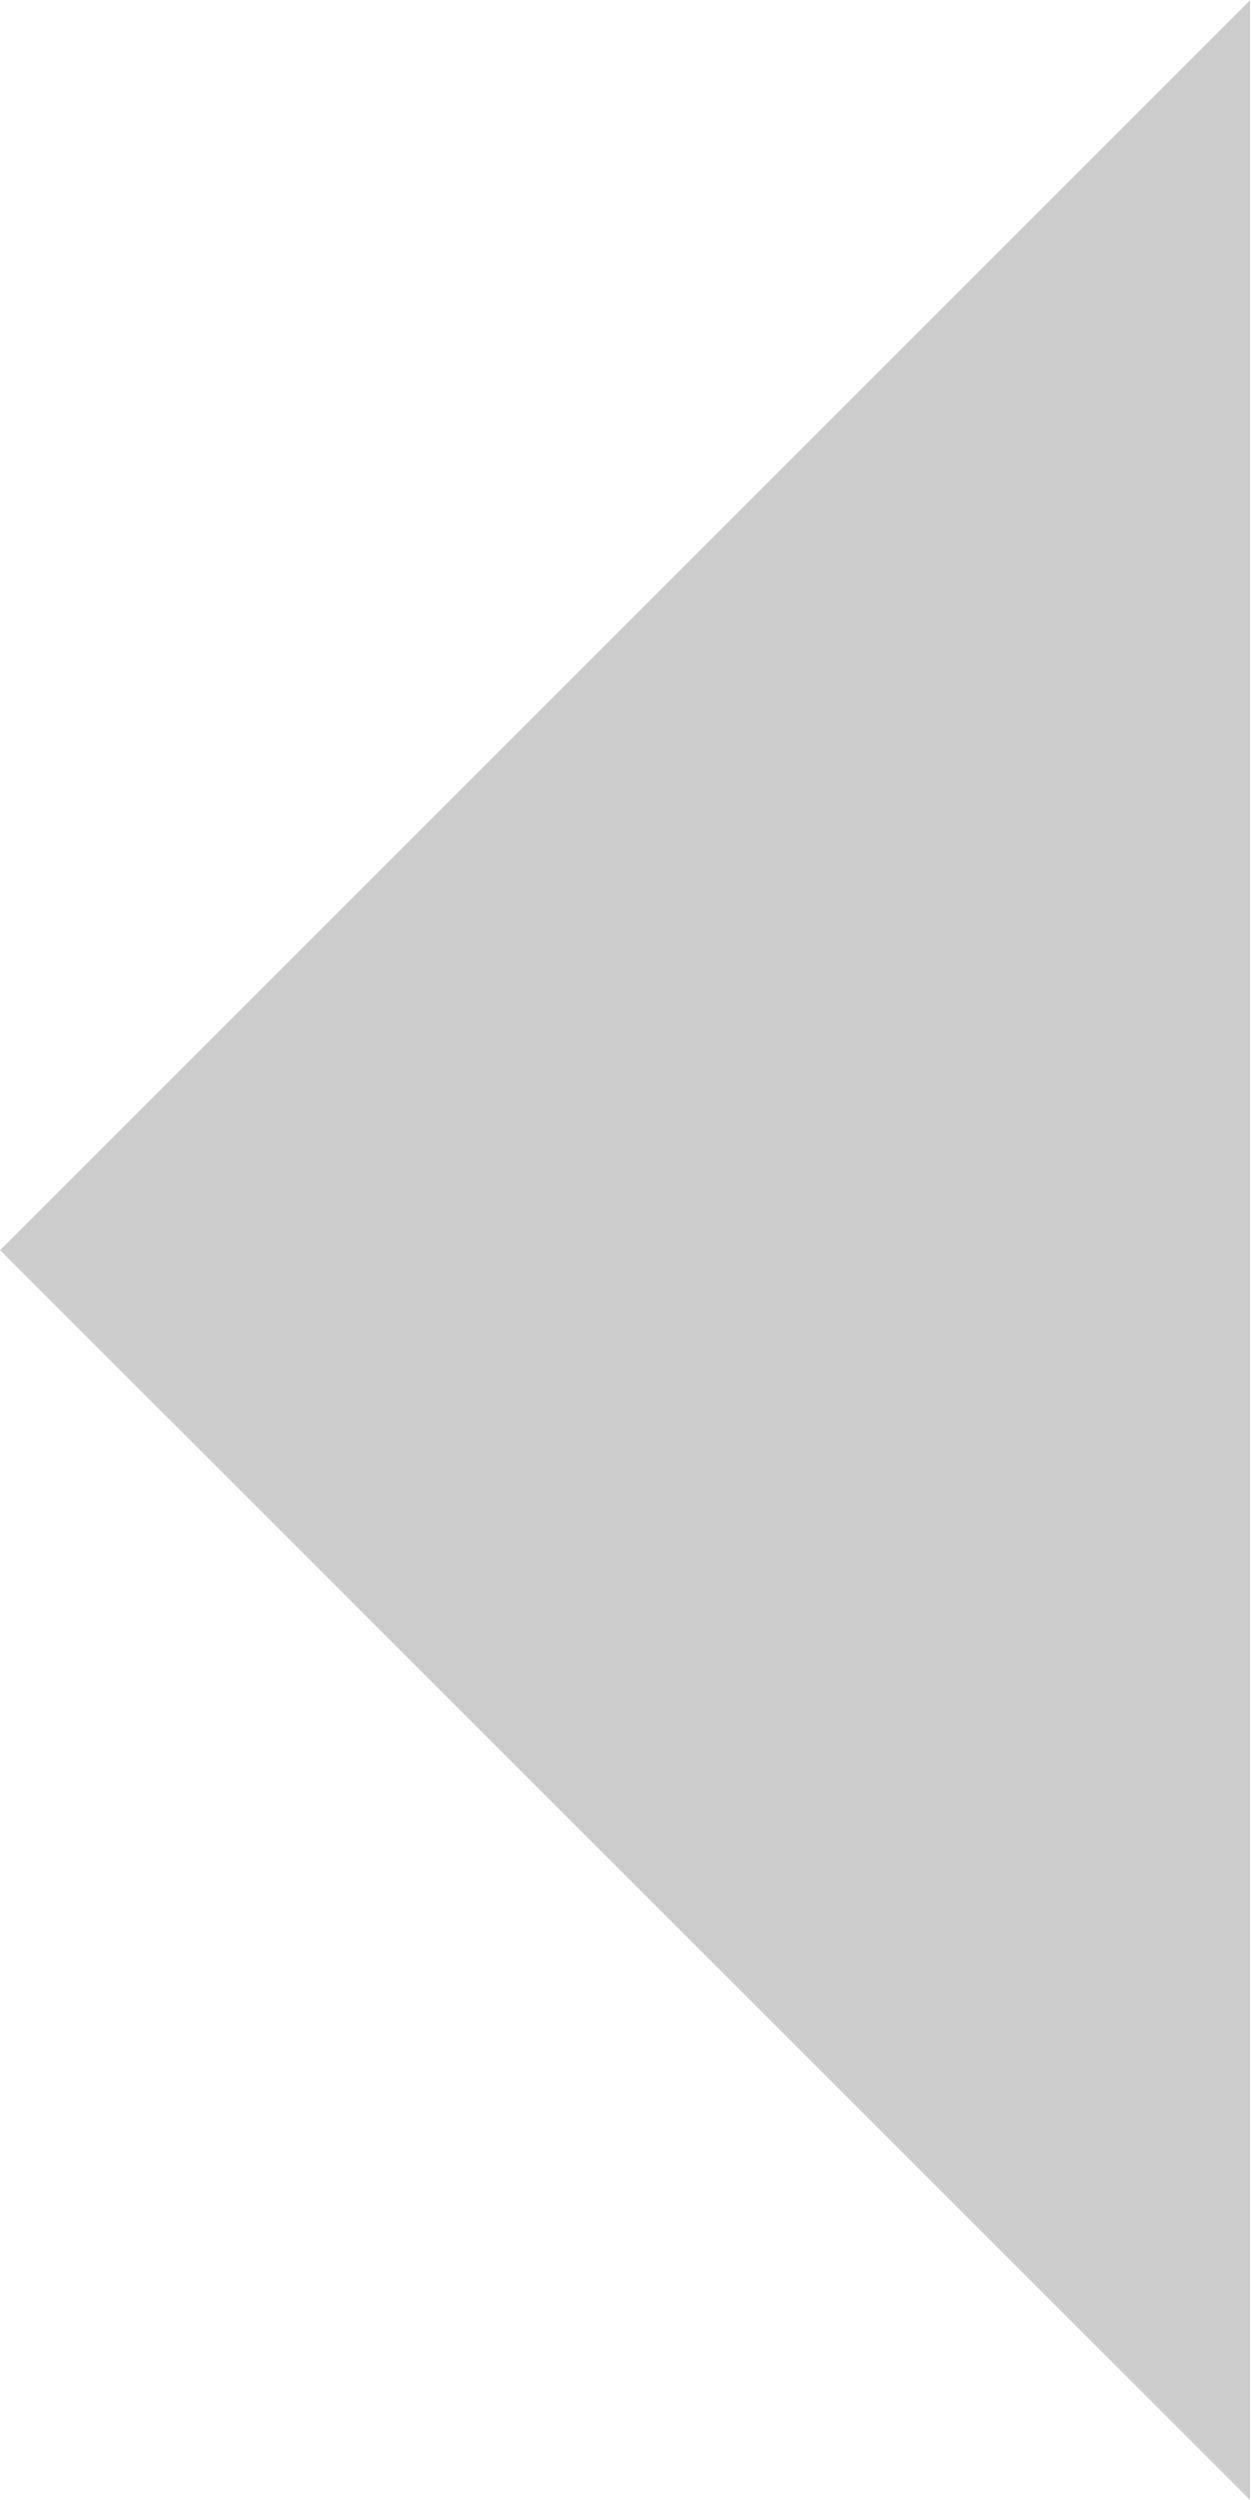
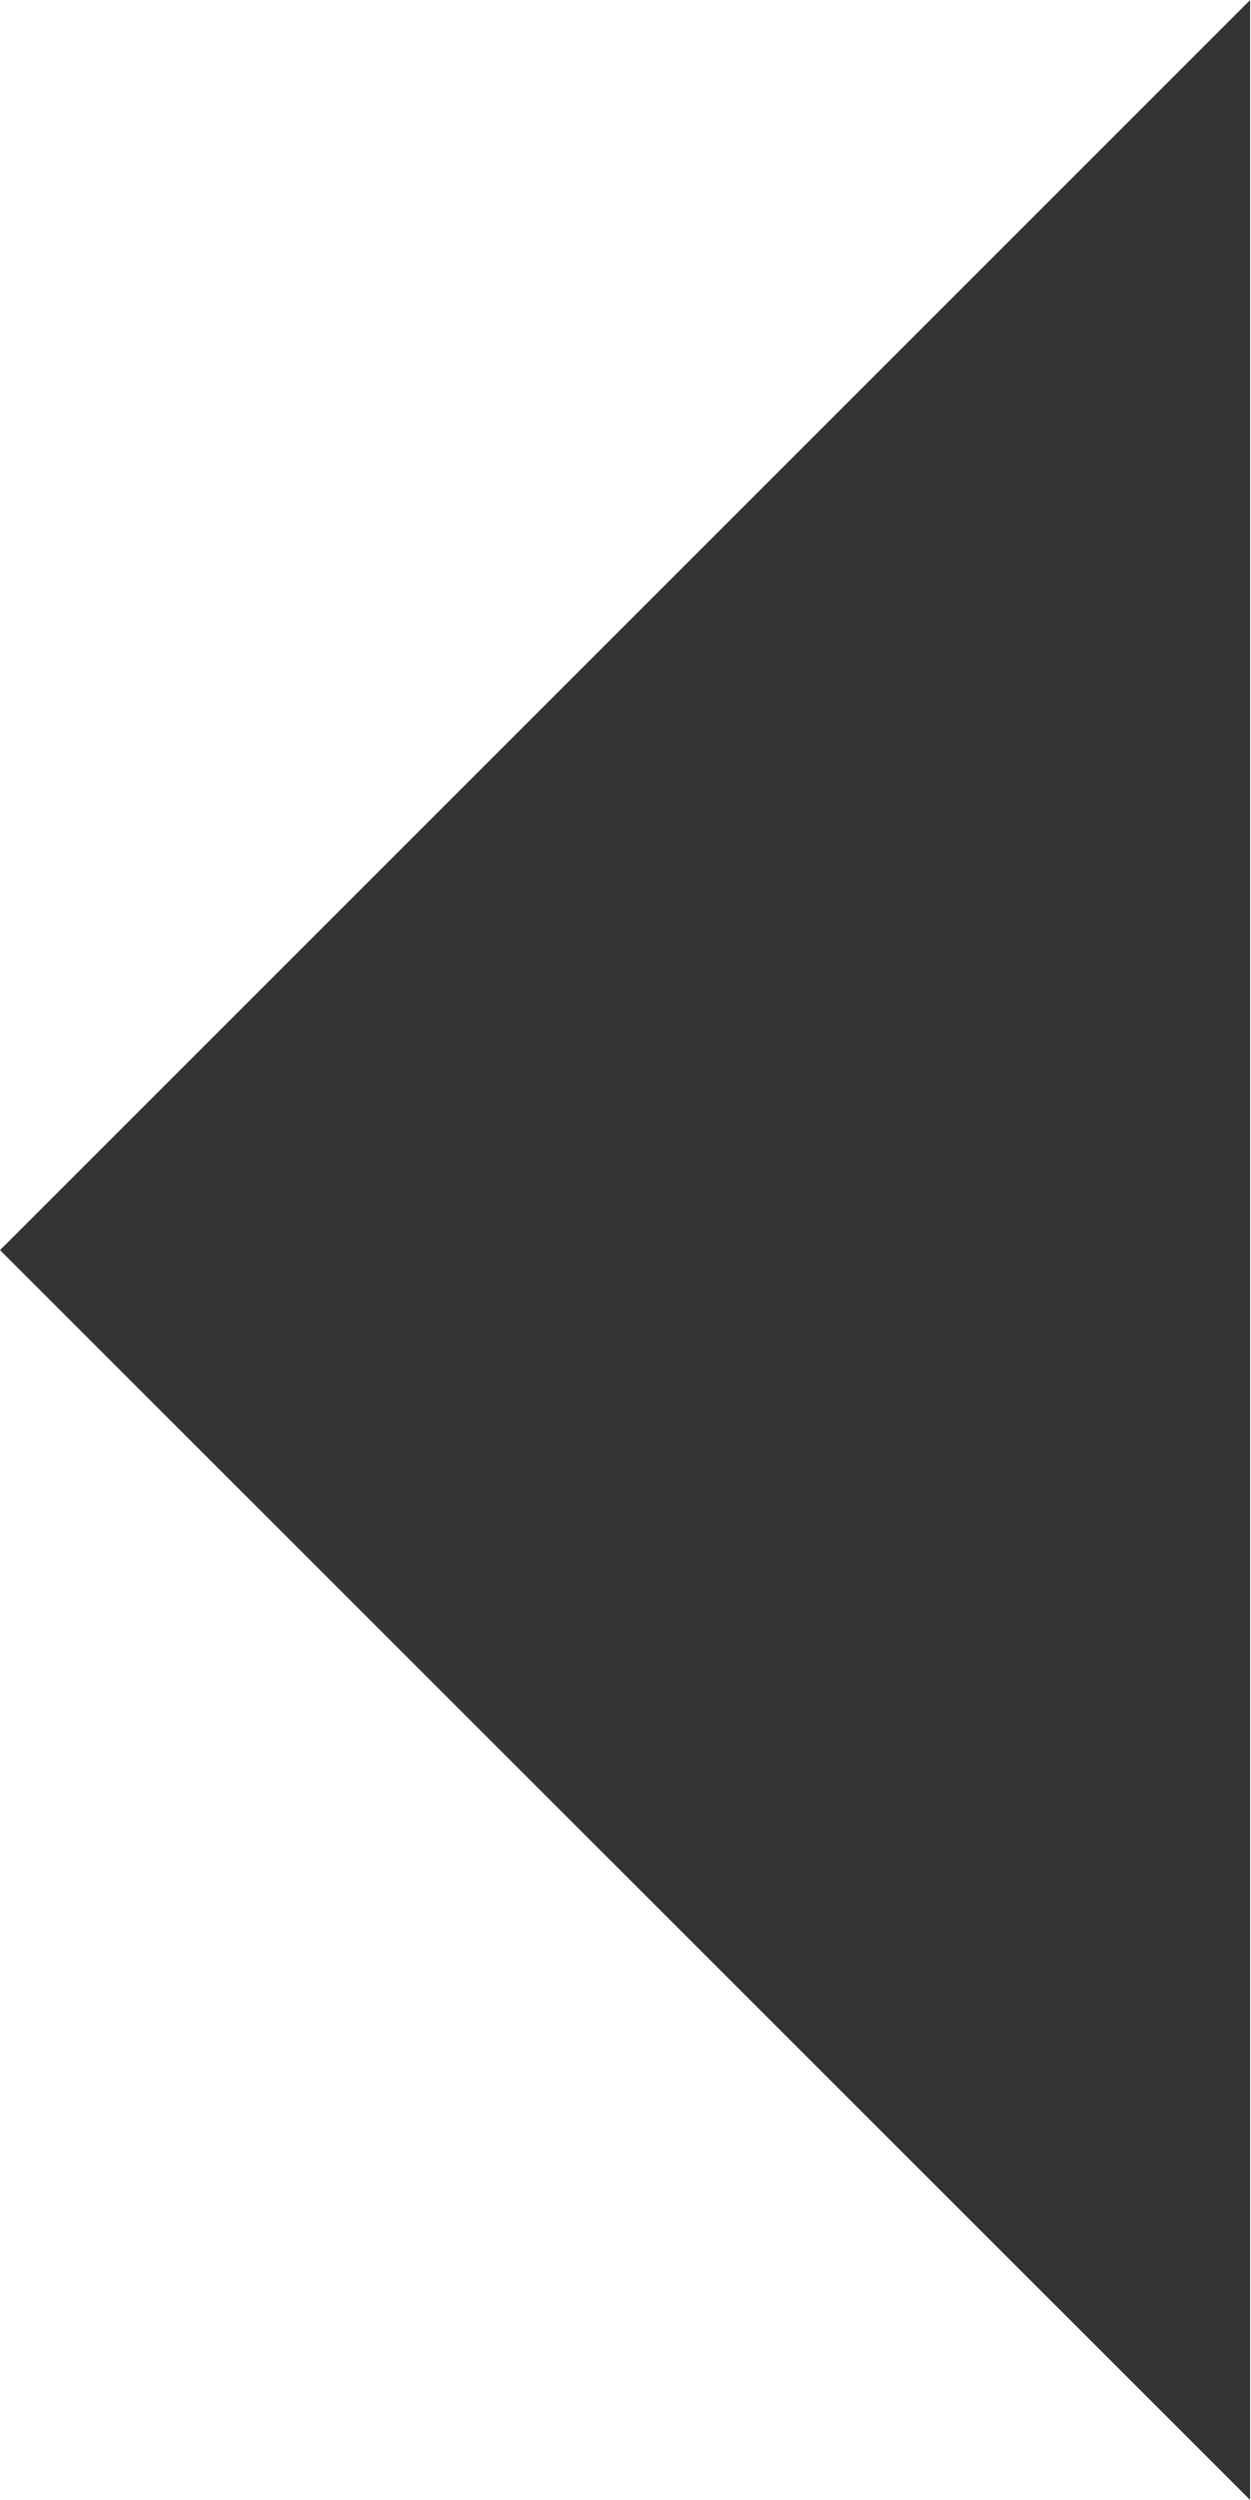
<svg xmlns="http://www.w3.org/2000/svg" id="Capa_1" data-name="Capa 1" viewBox="0 0 65.67 131.33">
  <defs>
-     <style>.cls-1{fill:#ccc;}</style>
+     <style>.cls-1{fill:#333;}</style>
  </defs>
  <polygon class="cls-1" points="65.67 131.33 0 65.67 65.67 0 65.67 131.33" />
</svg>
